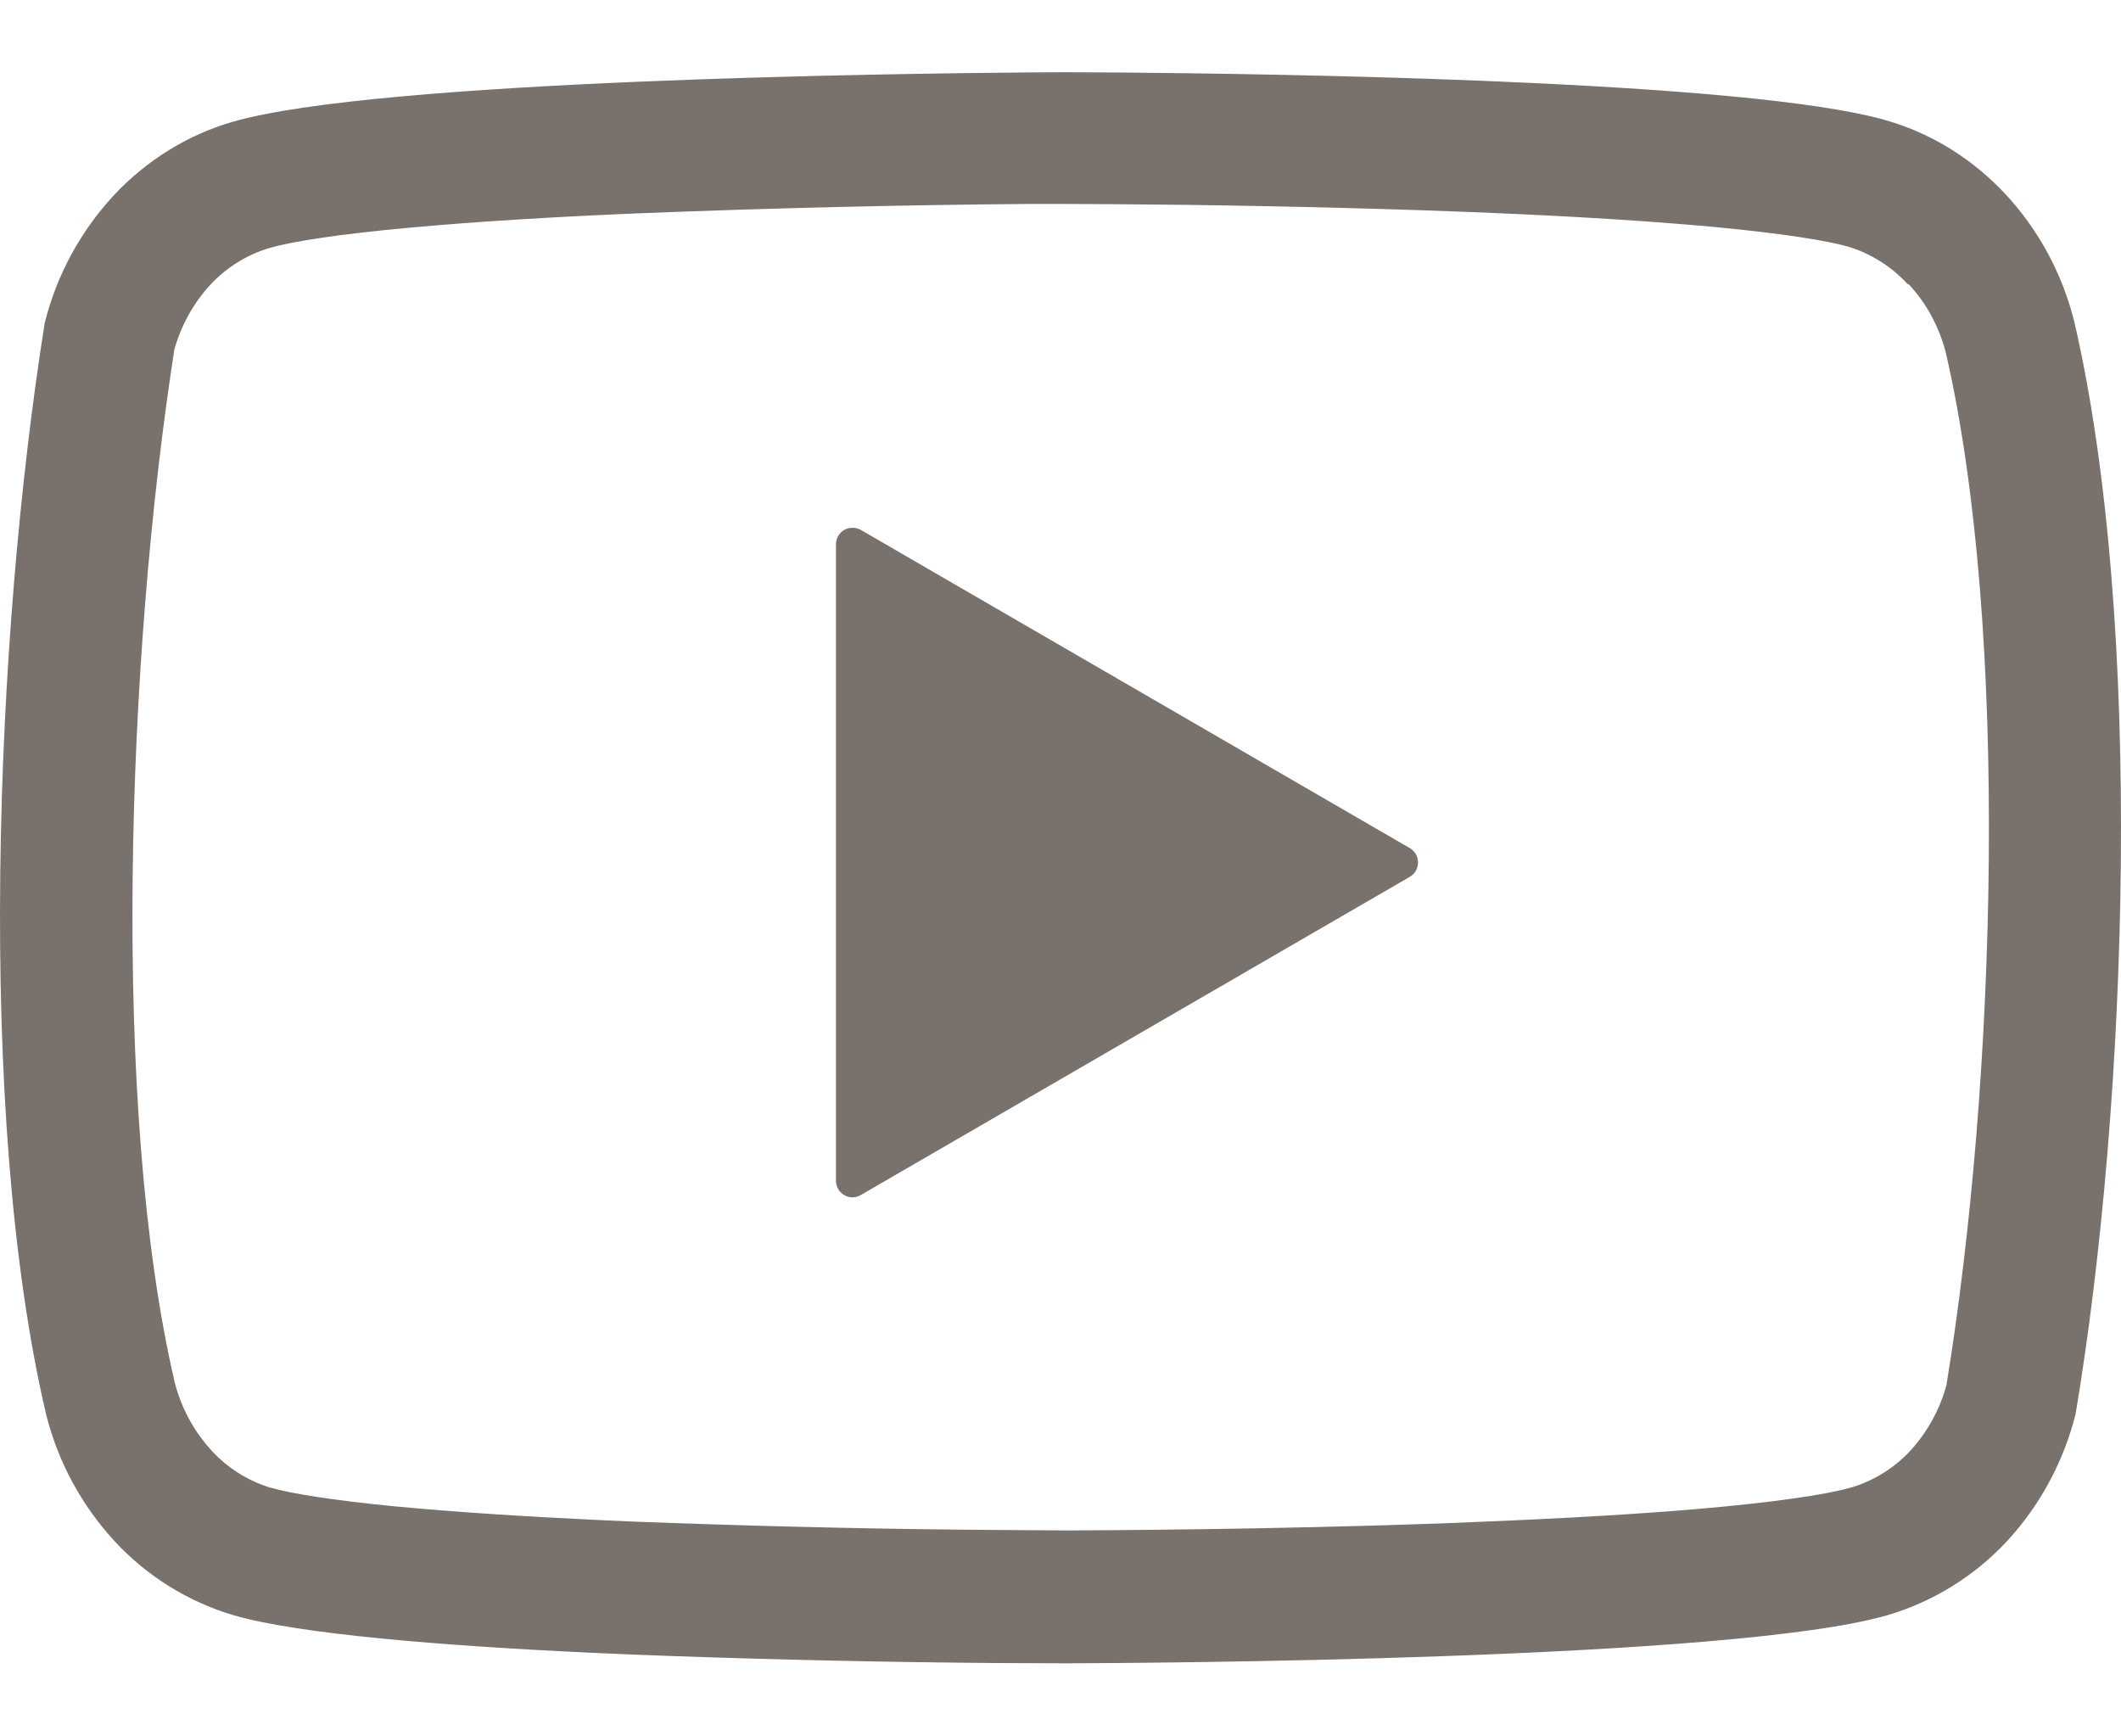
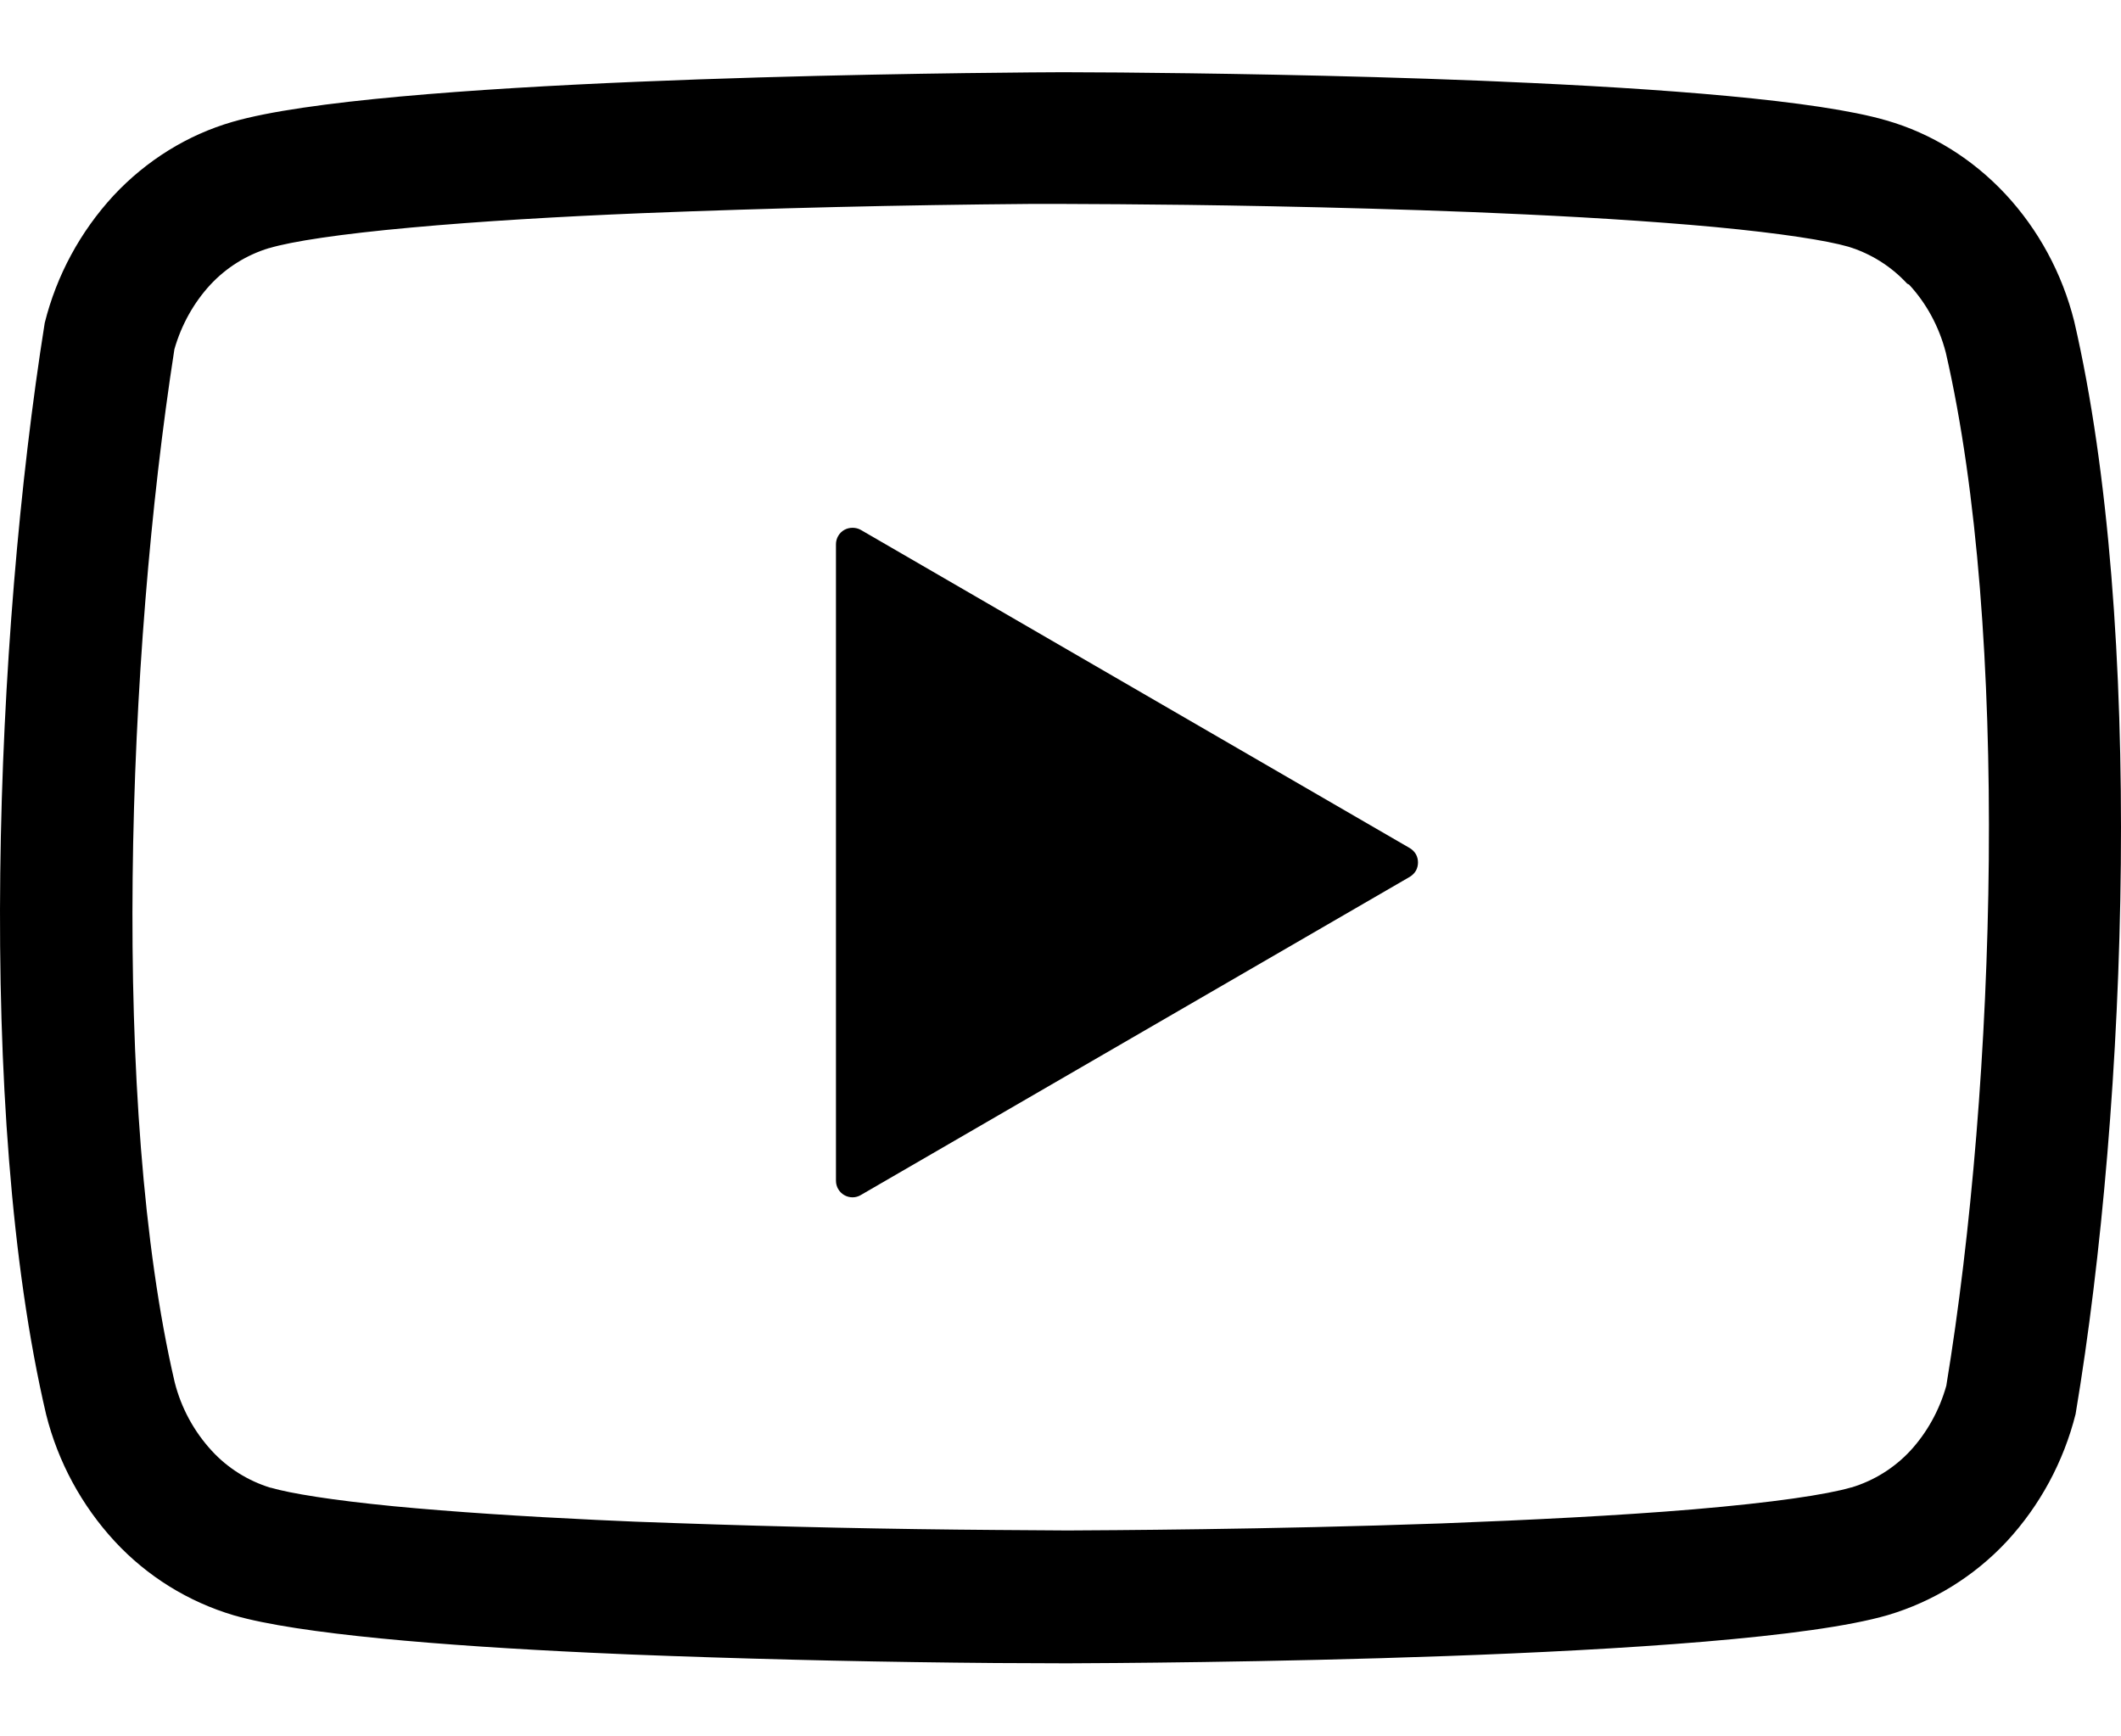
<svg xmlns="http://www.w3.org/2000/svg" width="22" height="18" viewBox="0 0 22 18" fill="none">
-   <path d="M8.757 5.496C8.784 5.481 8.813 5.474 8.843 5.474C8.873 5.474 8.903 5.481 8.929 5.496L14.623 8.796C14.649 8.812 14.671 8.833 14.686 8.859C14.701 8.885 14.708 8.915 14.708 8.945C14.708 8.975 14.701 9.005 14.686 9.031C14.671 9.057 14.649 9.078 14.623 9.094L8.929 12.394C8.903 12.41 8.873 12.418 8.843 12.418C8.813 12.418 8.783 12.41 8.757 12.395C8.731 12.38 8.709 12.358 8.694 12.332C8.679 12.306 8.671 12.276 8.671 12.246V5.644C8.671 5.584 8.704 5.526 8.757 5.496Z" fill="#79716C" />
-   <path fill-rule="evenodd" clip-rule="evenodd" d="M15.579 0.847C17.229 0.917 18.852 1.04 19.567 1.249C20.034 1.383 20.459 1.647 20.801 2.013C21.142 2.379 21.39 2.834 21.515 3.334C22.241 6.469 22.073 11.421 21.529 14.666C21.405 15.159 21.16 15.614 20.815 15.987C20.479 16.347 20.053 16.611 19.581 16.751C17.972 17.22 11.81 17.248 11.068 17.251L10.328 17.248C9.204 17.239 8.081 17.215 6.958 17.175L6.532 17.159L6.125 17.141C4.585 17.069 3.099 16.948 2.425 16.753C1.953 16.613 1.527 16.349 1.192 15.988C0.847 15.615 0.601 15.161 0.478 14.668C-0.254 11.546 -0.053 6.595 0.464 3.349C0.587 2.856 0.833 2.402 1.178 2.028C1.519 1.663 1.945 1.399 2.411 1.264C3.911 0.828 9.343 0.762 10.691 0.751L11.025 0.749L11.623 0.752C12.421 0.759 13.879 0.778 15.351 0.837L15.584 0.847H15.579ZM19.801 2.951C19.977 3.14 20.112 3.382 20.183 3.658C20.846 6.533 20.707 11.223 20.188 14.372C20.115 14.633 19.983 14.863 19.816 15.045C19.65 15.224 19.439 15.356 19.204 15.427H19.201C18.948 15.501 18.392 15.584 17.565 15.654C16.781 15.72 15.86 15.765 14.952 15.8C13.15 15.864 11.445 15.871 11.073 15.873L10.344 15.868H10.339C9.229 15.86 8.12 15.836 7.011 15.797L6.592 15.782L6.19 15.764C5.429 15.728 4.703 15.681 4.084 15.622C3.44 15.559 3.014 15.489 2.81 15.43H2.806C2.572 15.358 2.361 15.226 2.196 15.046C2.011 14.845 1.879 14.601 1.812 14.336C1.148 11.489 1.314 6.799 1.809 3.622C1.883 3.363 2.015 3.134 2.18 2.955C2.346 2.776 2.557 2.644 2.791 2.573H2.794C3.025 2.504 3.524 2.427 4.265 2.36C4.975 2.295 5.806 2.246 6.659 2.211C8.001 2.158 9.345 2.126 10.688 2.115H11.016L11.604 2.118H11.606C12.399 2.123 13.834 2.143 15.278 2.2L15.511 2.21C16.323 2.244 17.121 2.293 17.781 2.354C18.482 2.42 18.95 2.495 19.17 2.558C19.404 2.629 19.616 2.762 19.782 2.942L19.801 2.951Z" fill="#79716C" />
+   <path d="M8.757 5.496C8.784 5.481 8.813 5.474 8.843 5.474C8.873 5.474 8.903 5.481 8.929 5.496L14.623 8.796C14.649 8.812 14.671 8.833 14.686 8.859C14.701 8.885 14.708 8.915 14.708 8.945C14.708 8.975 14.701 9.005 14.686 9.031C14.671 9.057 14.649 9.078 14.623 9.094L8.929 12.394C8.903 12.41 8.873 12.418 8.843 12.418C8.813 12.418 8.783 12.41 8.757 12.395C8.731 12.38 8.709 12.358 8.694 12.332C8.679 12.306 8.671 12.276 8.671 12.246V5.644C8.671 5.584 8.704 5.526 8.757 5.496Z" fill="currentColor" />
+   <path fill-rule="evenodd" clip-rule="evenodd" d="M15.579 0.847C17.229 0.917 18.852 1.04 19.567 1.249C20.034 1.383 20.459 1.647 20.801 2.013C21.142 2.379 21.39 2.834 21.515 3.334C22.241 6.469 22.073 11.421 21.529 14.666C21.405 15.159 21.16 15.614 20.815 15.987C20.479 16.347 20.053 16.611 19.581 16.751C17.972 17.22 11.81 17.248 11.068 17.251L10.328 17.248C9.204 17.239 8.081 17.215 6.958 17.175L6.532 17.159L6.125 17.141C4.585 17.069 3.099 16.948 2.425 16.753C1.953 16.613 1.527 16.349 1.192 15.988C0.847 15.615 0.601 15.161 0.478 14.668C-0.254 11.546 -0.053 6.595 0.464 3.349C0.587 2.856 0.833 2.402 1.178 2.028C1.519 1.663 1.945 1.399 2.411 1.264C3.911 0.828 9.343 0.762 10.691 0.751L11.025 0.749L11.623 0.752C12.421 0.759 13.879 0.778 15.351 0.837L15.584 0.847H15.579ZM19.801 2.951C19.977 3.14 20.112 3.382 20.183 3.658C20.846 6.533 20.707 11.223 20.188 14.372C20.115 14.633 19.983 14.863 19.816 15.045C19.65 15.224 19.439 15.356 19.204 15.427H19.201C18.948 15.501 18.392 15.584 17.565 15.654C16.781 15.72 15.86 15.765 14.952 15.8C13.15 15.864 11.445 15.871 11.073 15.873L10.344 15.868H10.339C9.229 15.86 8.12 15.836 7.011 15.797L6.592 15.782L6.19 15.764C5.429 15.728 4.703 15.681 4.084 15.622C3.44 15.559 3.014 15.489 2.81 15.43H2.806C2.572 15.358 2.361 15.226 2.196 15.046C2.011 14.845 1.879 14.601 1.812 14.336C1.148 11.489 1.314 6.799 1.809 3.622C1.883 3.363 2.015 3.134 2.18 2.955C2.346 2.776 2.557 2.644 2.791 2.573H2.794C3.025 2.504 3.524 2.427 4.265 2.36C4.975 2.295 5.806 2.246 6.659 2.211C8.001 2.158 9.345 2.126 10.688 2.115H11.016L11.604 2.118H11.606C12.399 2.123 13.834 2.143 15.278 2.2L15.511 2.21C16.323 2.244 17.121 2.293 17.781 2.354C18.482 2.42 18.95 2.495 19.17 2.558C19.404 2.629 19.616 2.762 19.782 2.942L19.801 2.951Z" fill="currentColor" />
</svg>
